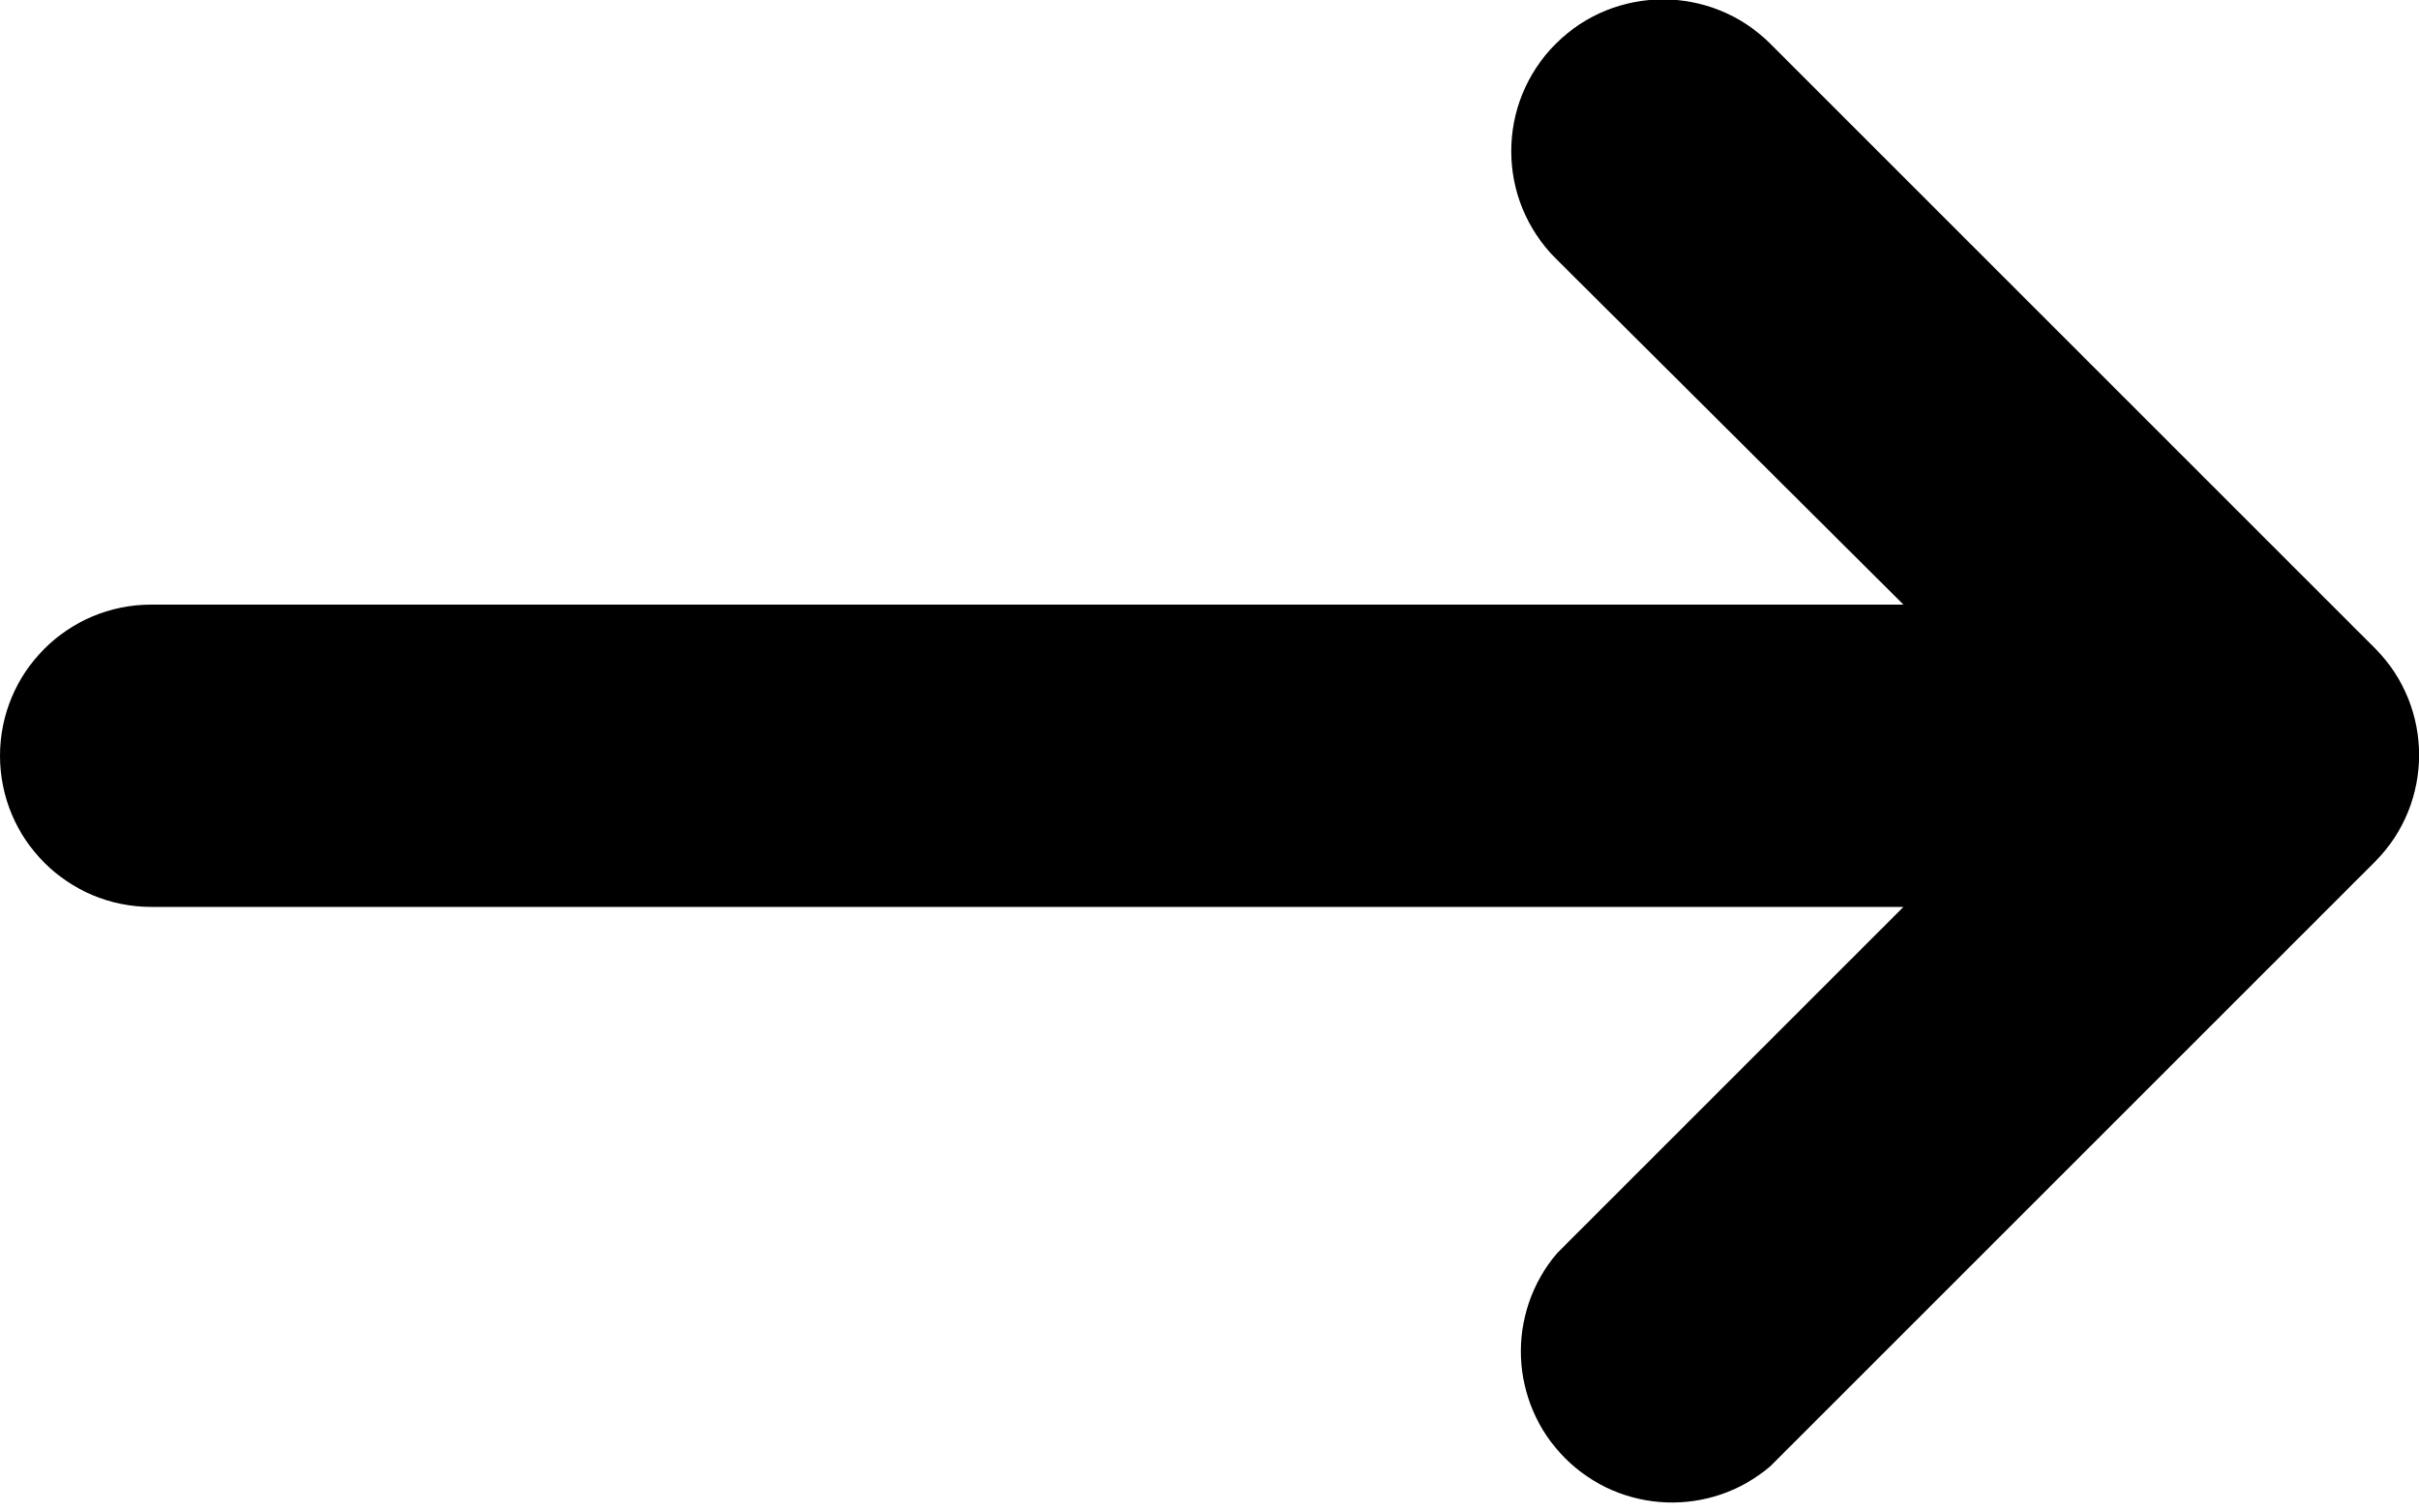
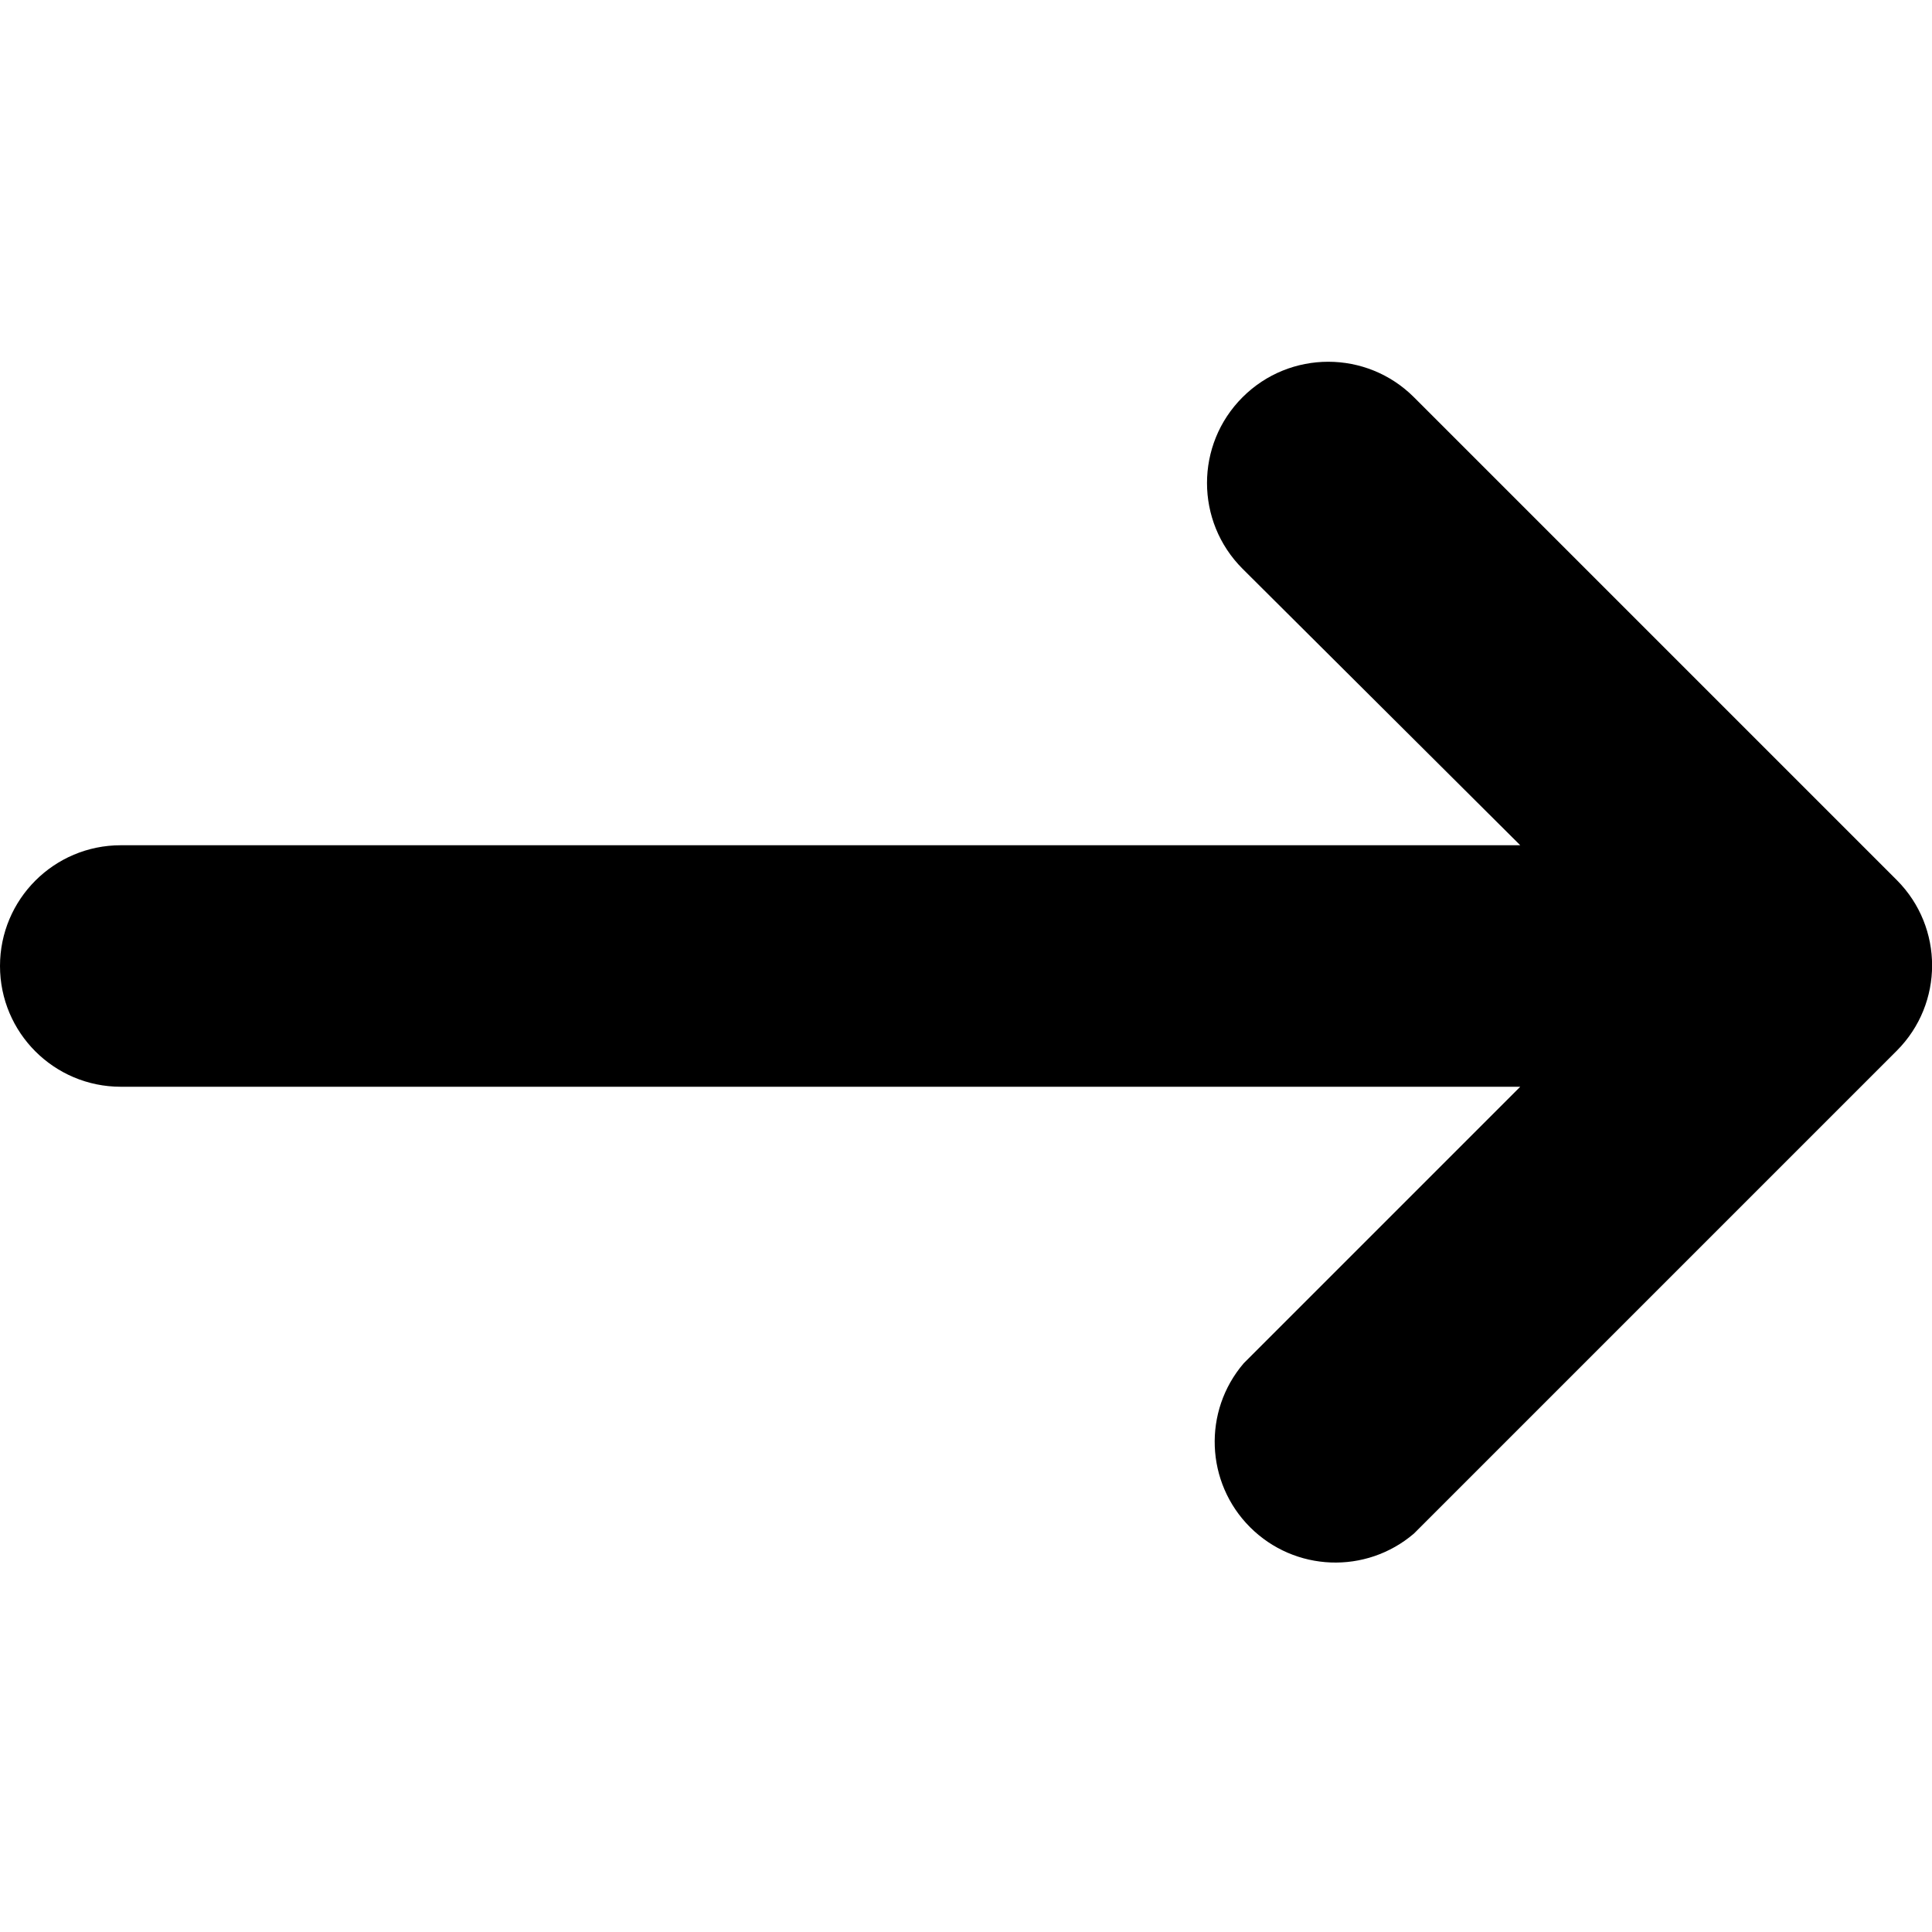
- <svg xmlns="http://www.w3.org/2000/svg" viewBox="0 0 16 10" class="fill-currentcolor" focusable="false" aria-hidden="true">
+ <svg xmlns="http://www.w3.org/2000/svg" viewBox="0 0 16 10" width="16" height="16" class="fill-currentcolor" focusable="false" aria-hidden="true">
  <path d="M1,4H12.59L10.29,1.71A1,1,0,0,1,11.71.29l4,4a1,1,0,0,1,0,1.41l-4,4a1,1,0,0,1-1.41-1.41L12.59,6H1A1,1,0,0,1,1,4Z" />
</svg>
